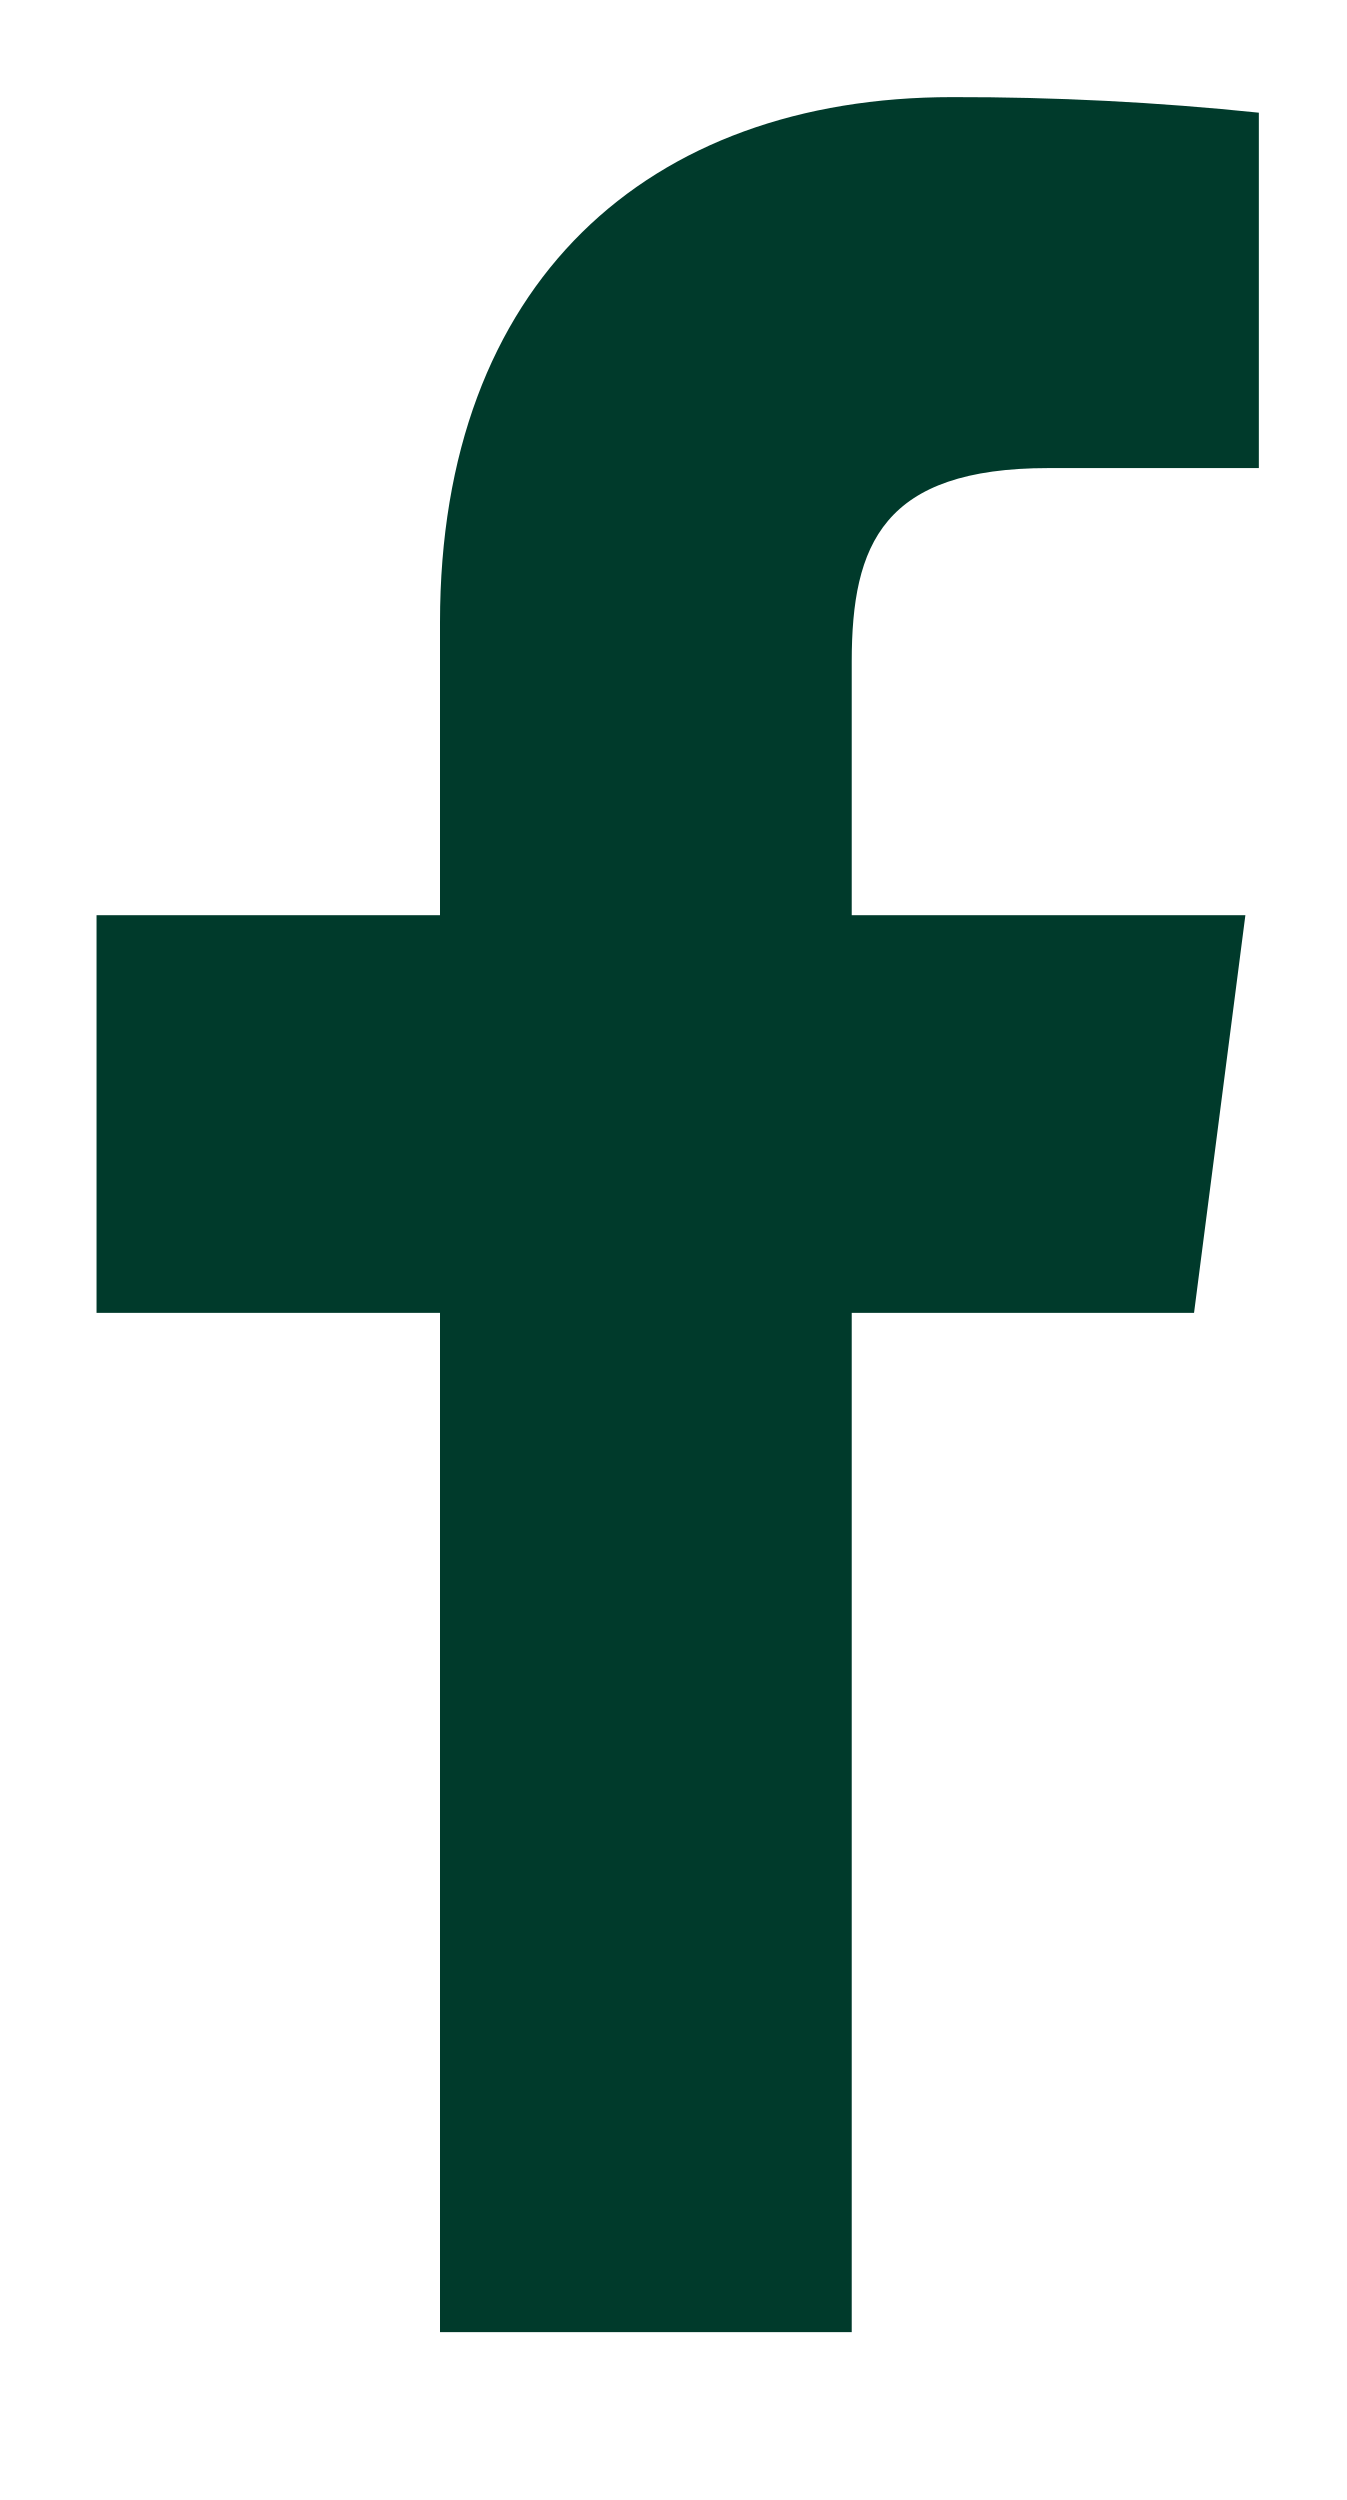
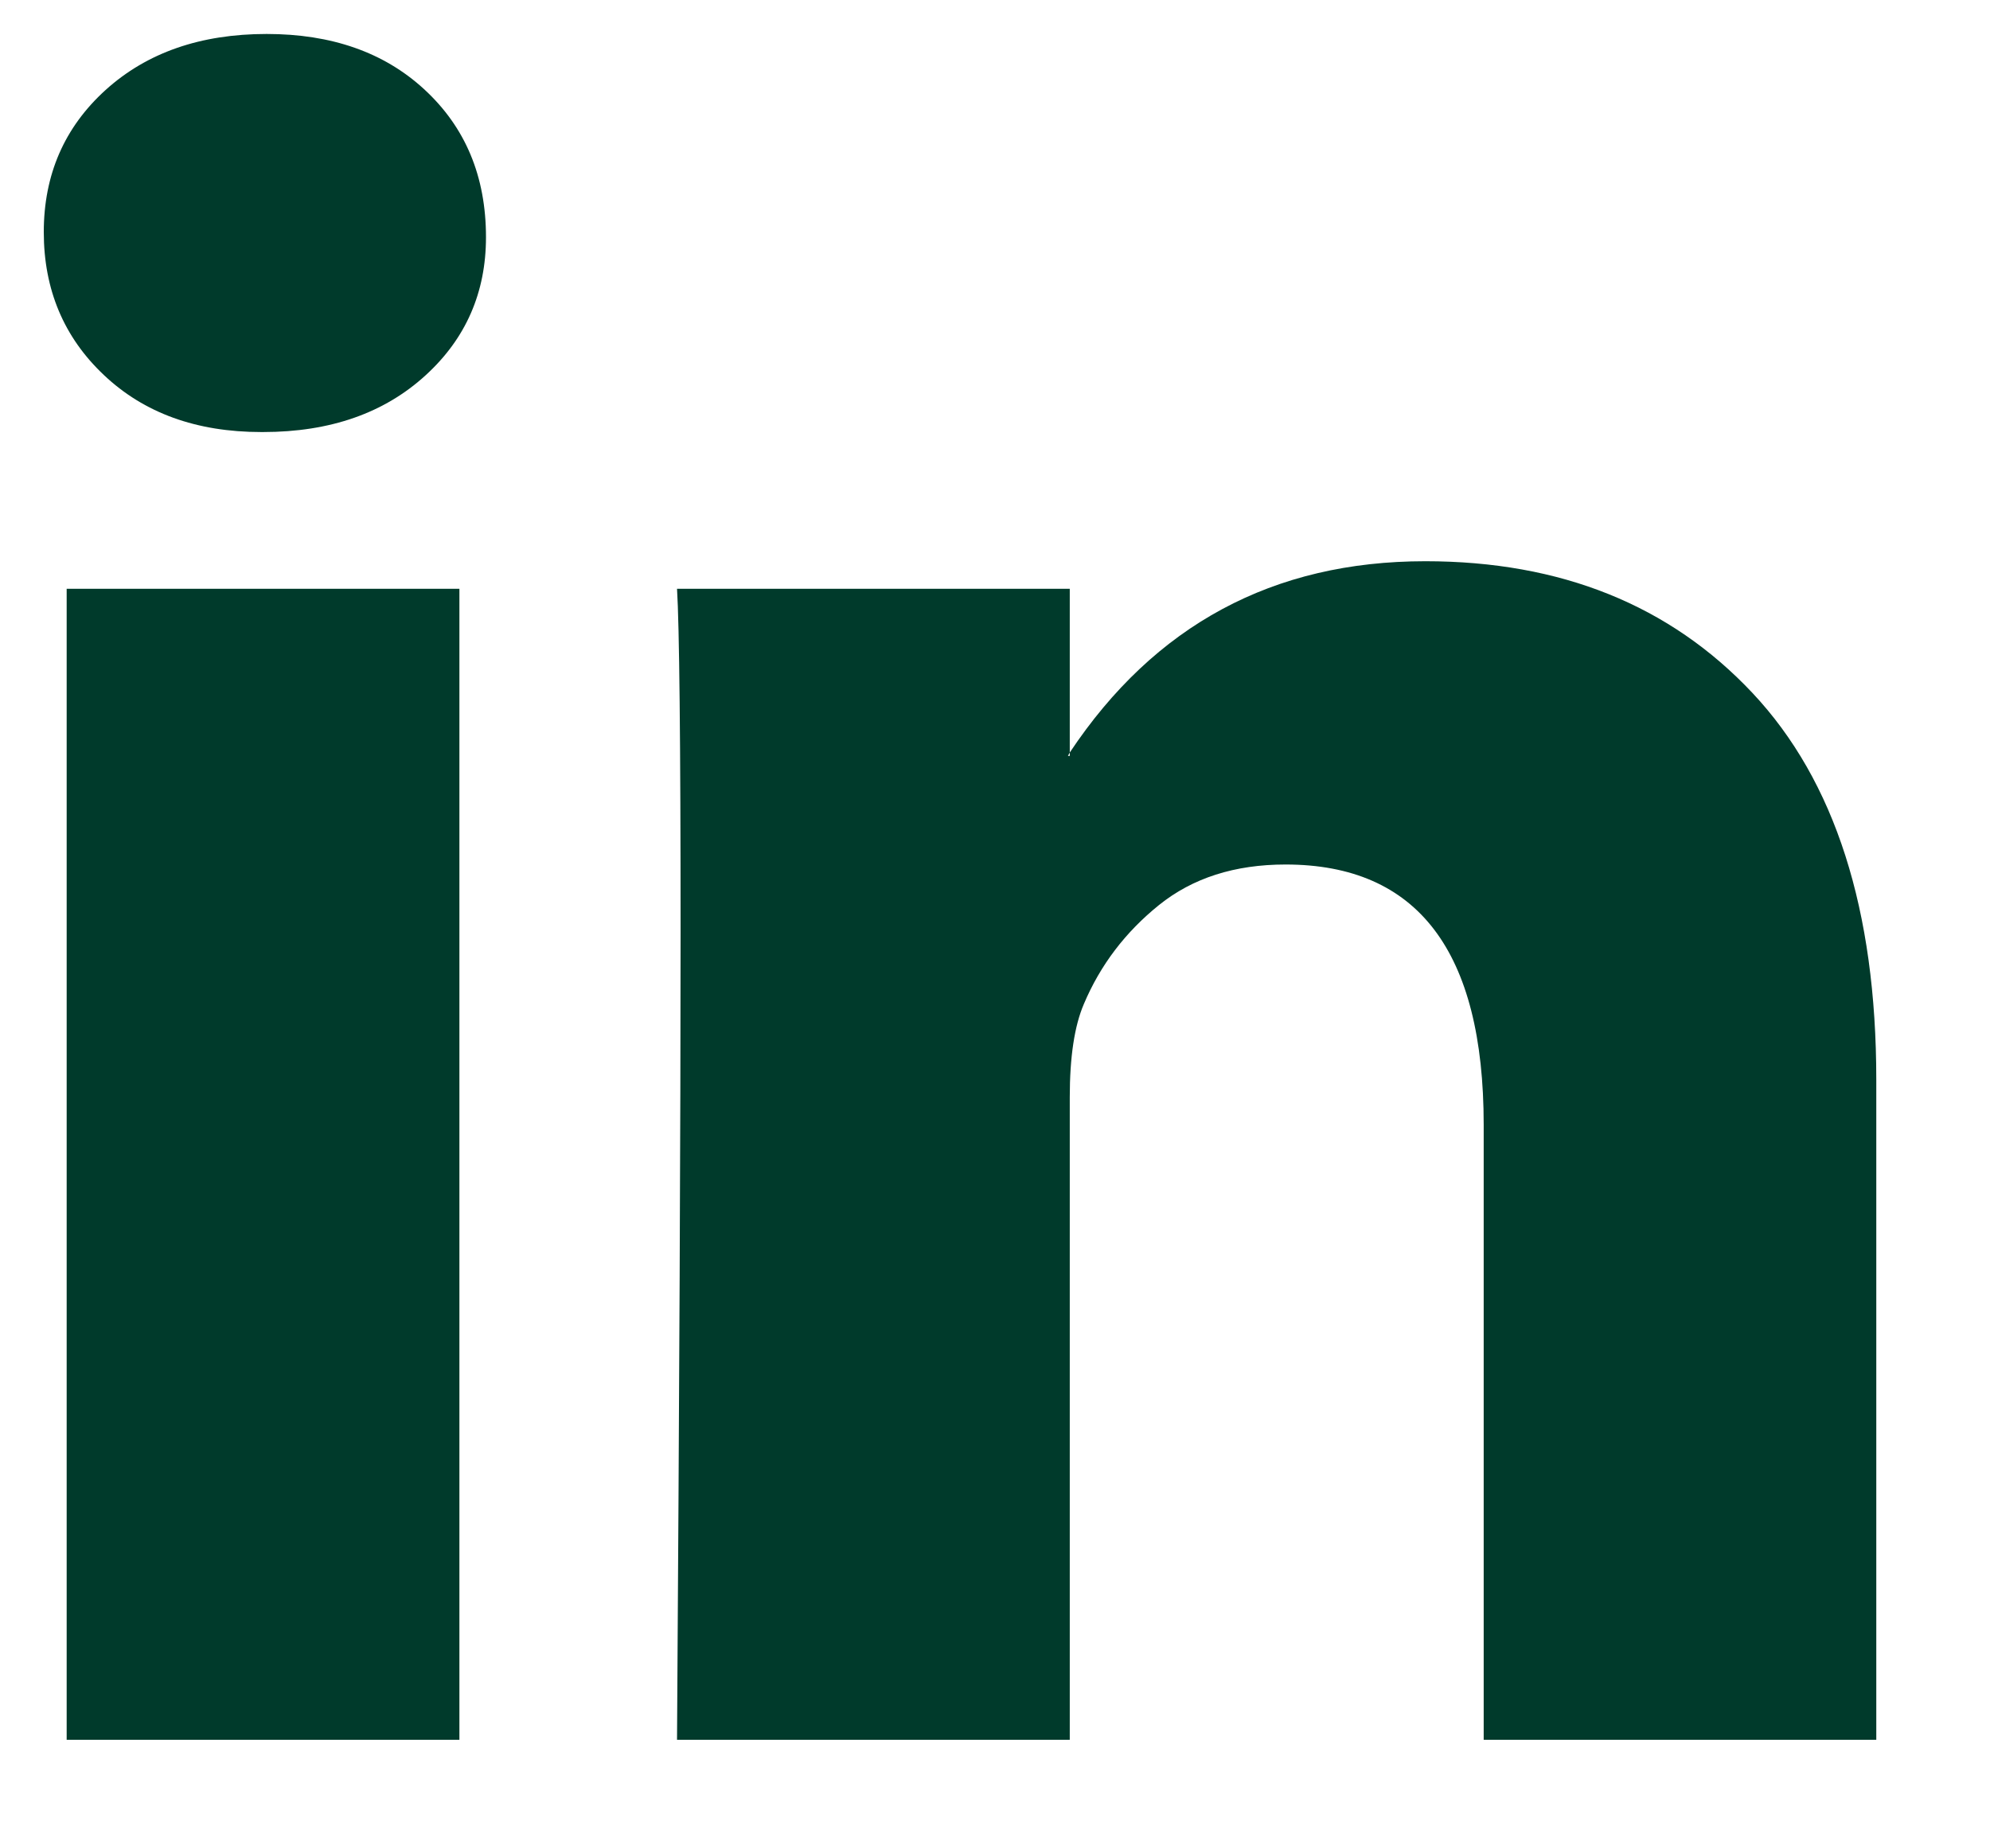
- <svg xmlns="http://www.w3.org/2000/svg" width="7" height="13" viewBox="0 0 7 13" fill="none">
-   <path d="M5.452 2.434H6.546V0.586C6.017 0.531 5.485 0.504 4.952 0.505C3.37 0.505 2.288 1.47 2.288 3.236V4.759H0.502V6.827H2.288V12.127H4.429V6.827H6.209L6.476 4.759H4.429V3.44C4.429 2.829 4.592 2.434 5.452 2.434Z" fill="#003A2B" />
+ <svg xmlns="http://www.w3.org/2000/svg" width="14" height="13" viewBox="0 0 14 13" fill="none">
+   <path d="M0.308 1.633C0.308 1.229 0.453 0.896 0.743 0.633C1.034 0.37 1.411 0.239 1.876 0.239C2.332 0.239 2.701 0.368 2.983 0.627C3.274 0.894 3.419 1.241 3.419 1.669C3.419 2.057 3.278 2.381 2.996 2.639C2.705 2.906 2.324 3.04 1.851 3.04H1.838C1.382 3.04 1.013 2.906 0.731 2.639C0.449 2.373 0.308 2.037 0.308 1.633ZM0.469 12.242V4.143H3.232V12.242H0.469ZM4.763 12.242H7.526V7.72C7.526 7.437 7.559 7.219 7.625 7.065C7.741 6.79 7.918 6.558 8.154 6.368C8.39 6.178 8.687 6.083 9.044 6.083C9.973 6.083 10.438 6.693 10.438 7.914V12.242H13.2V7.598C13.2 6.402 12.91 5.495 12.329 4.876C11.748 4.258 10.981 3.949 10.027 3.949C8.957 3.949 8.123 4.398 7.526 5.295V5.319H7.513L7.526 5.295V4.143H4.763C4.779 4.402 4.788 5.206 4.788 6.556C4.788 7.906 4.779 9.801 4.763 12.242Z" fill="#003A2B" />
</svg>
